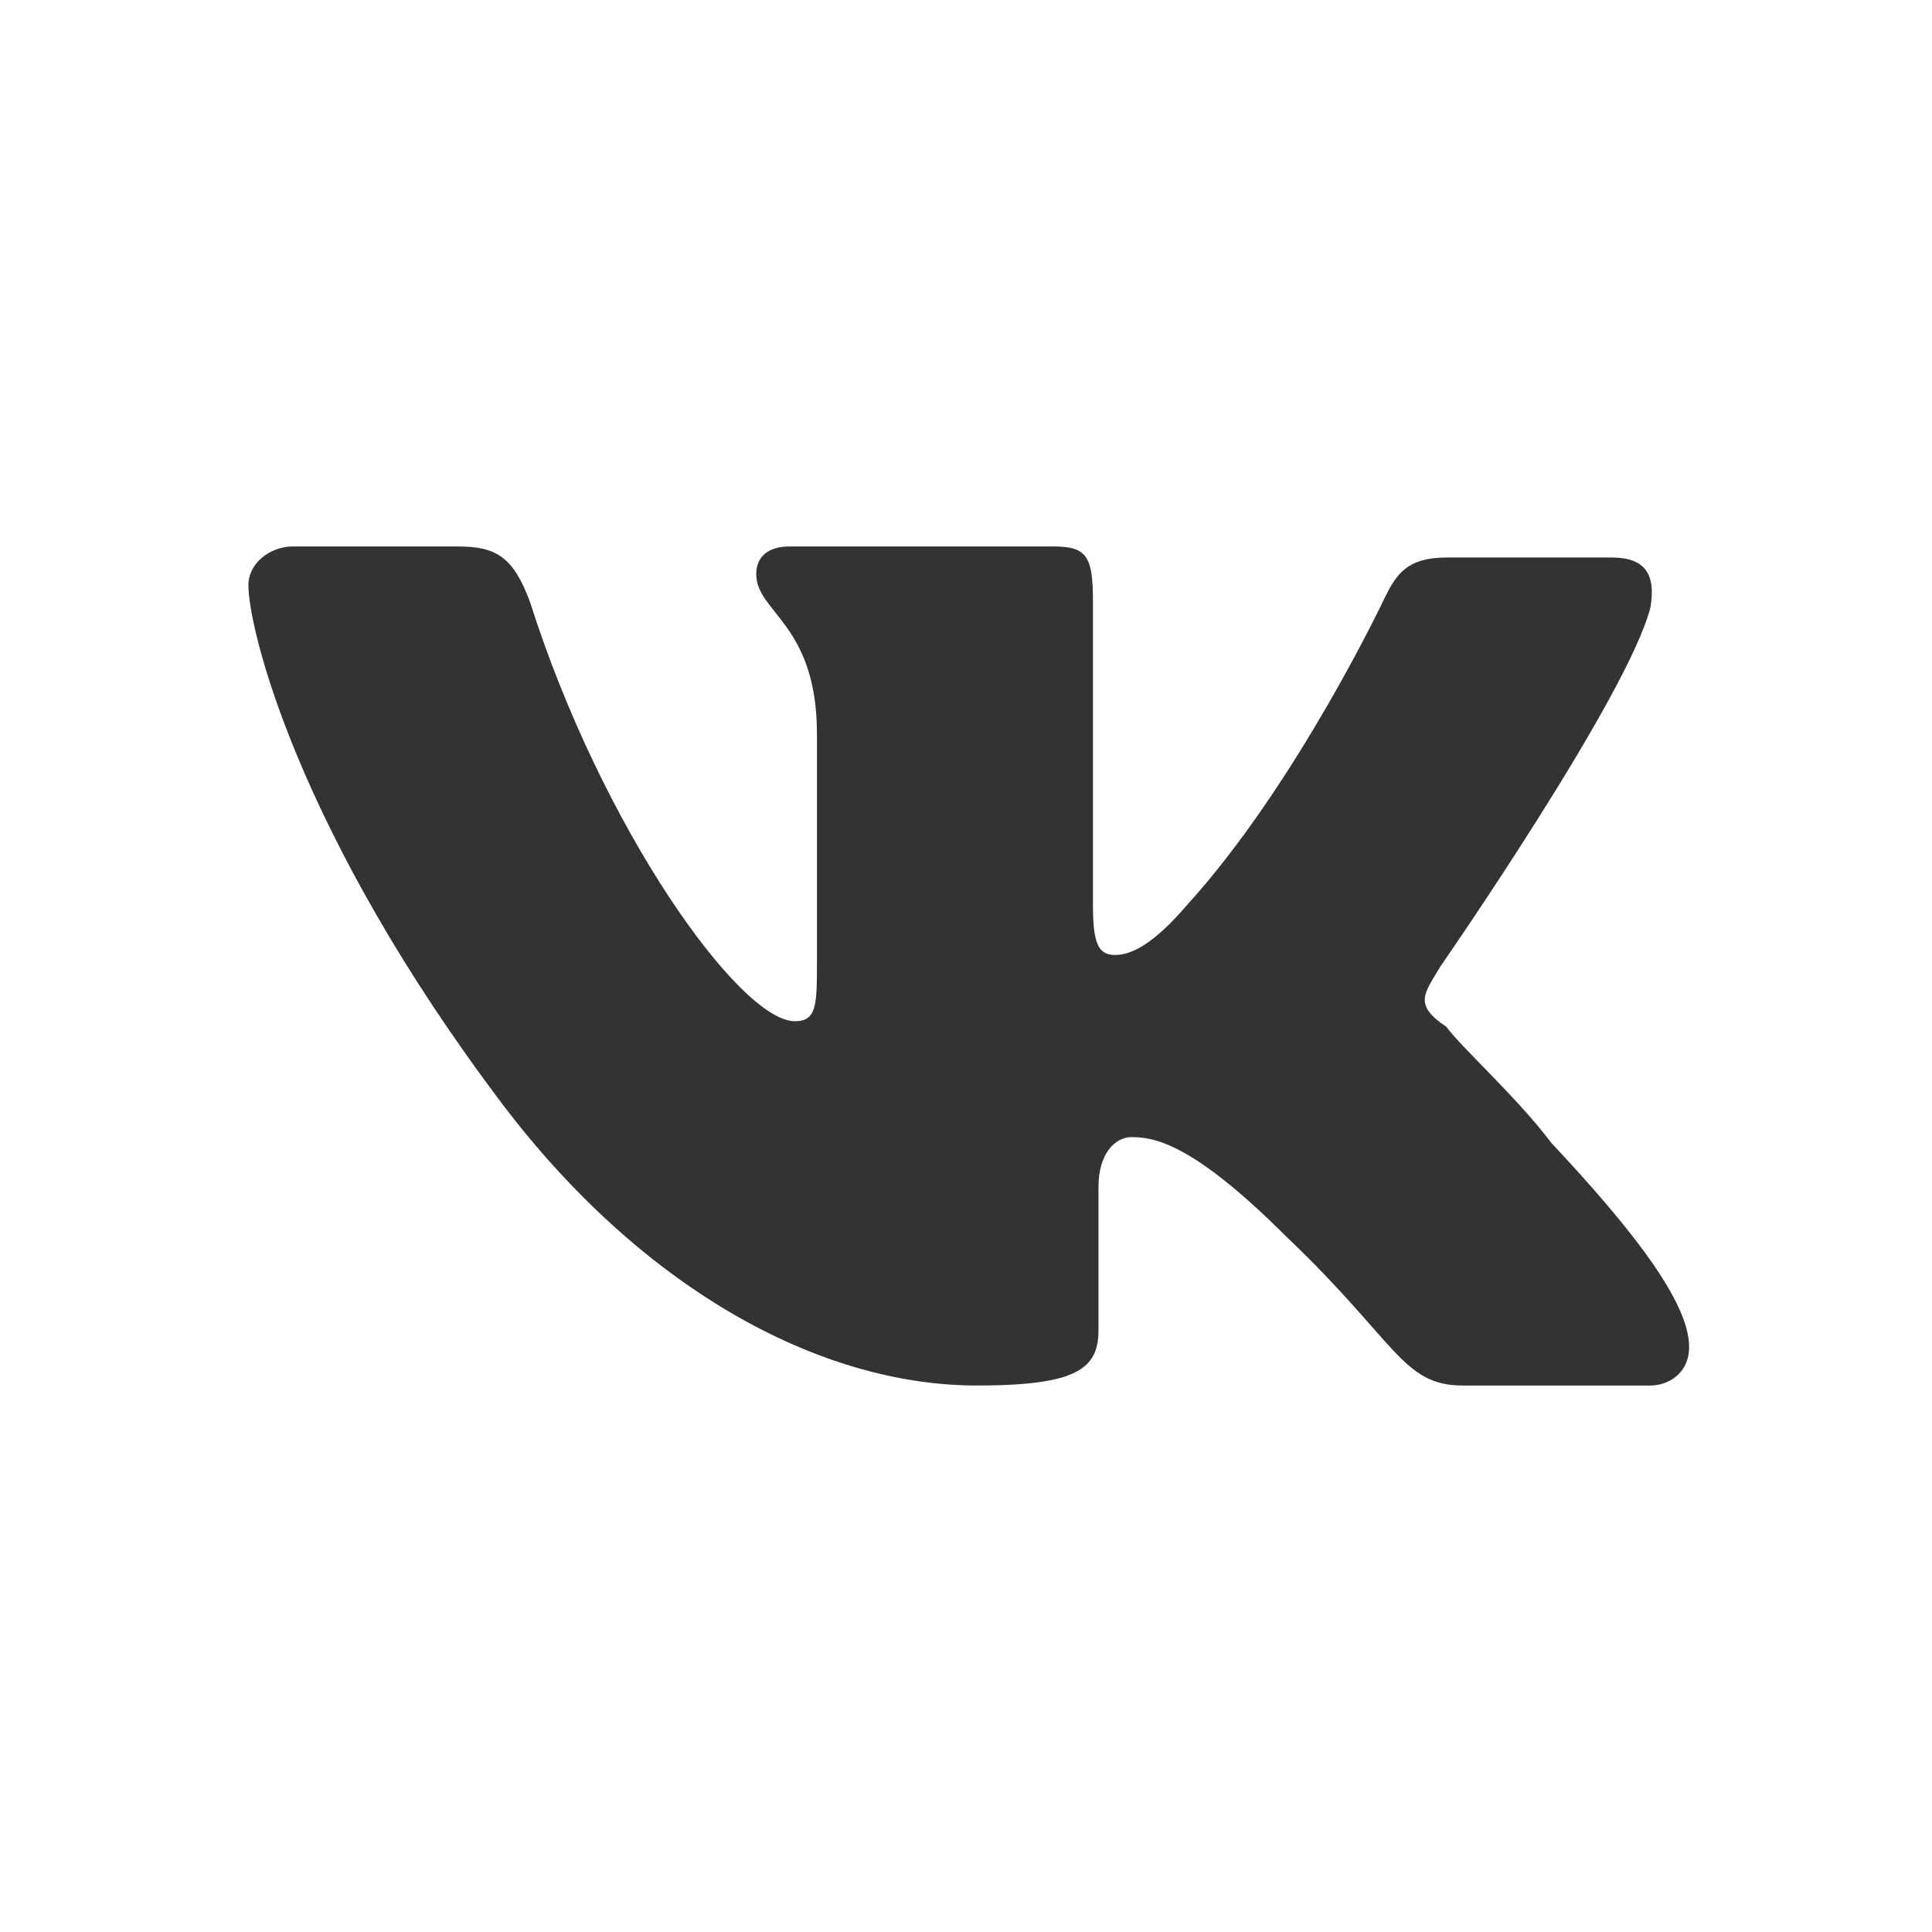
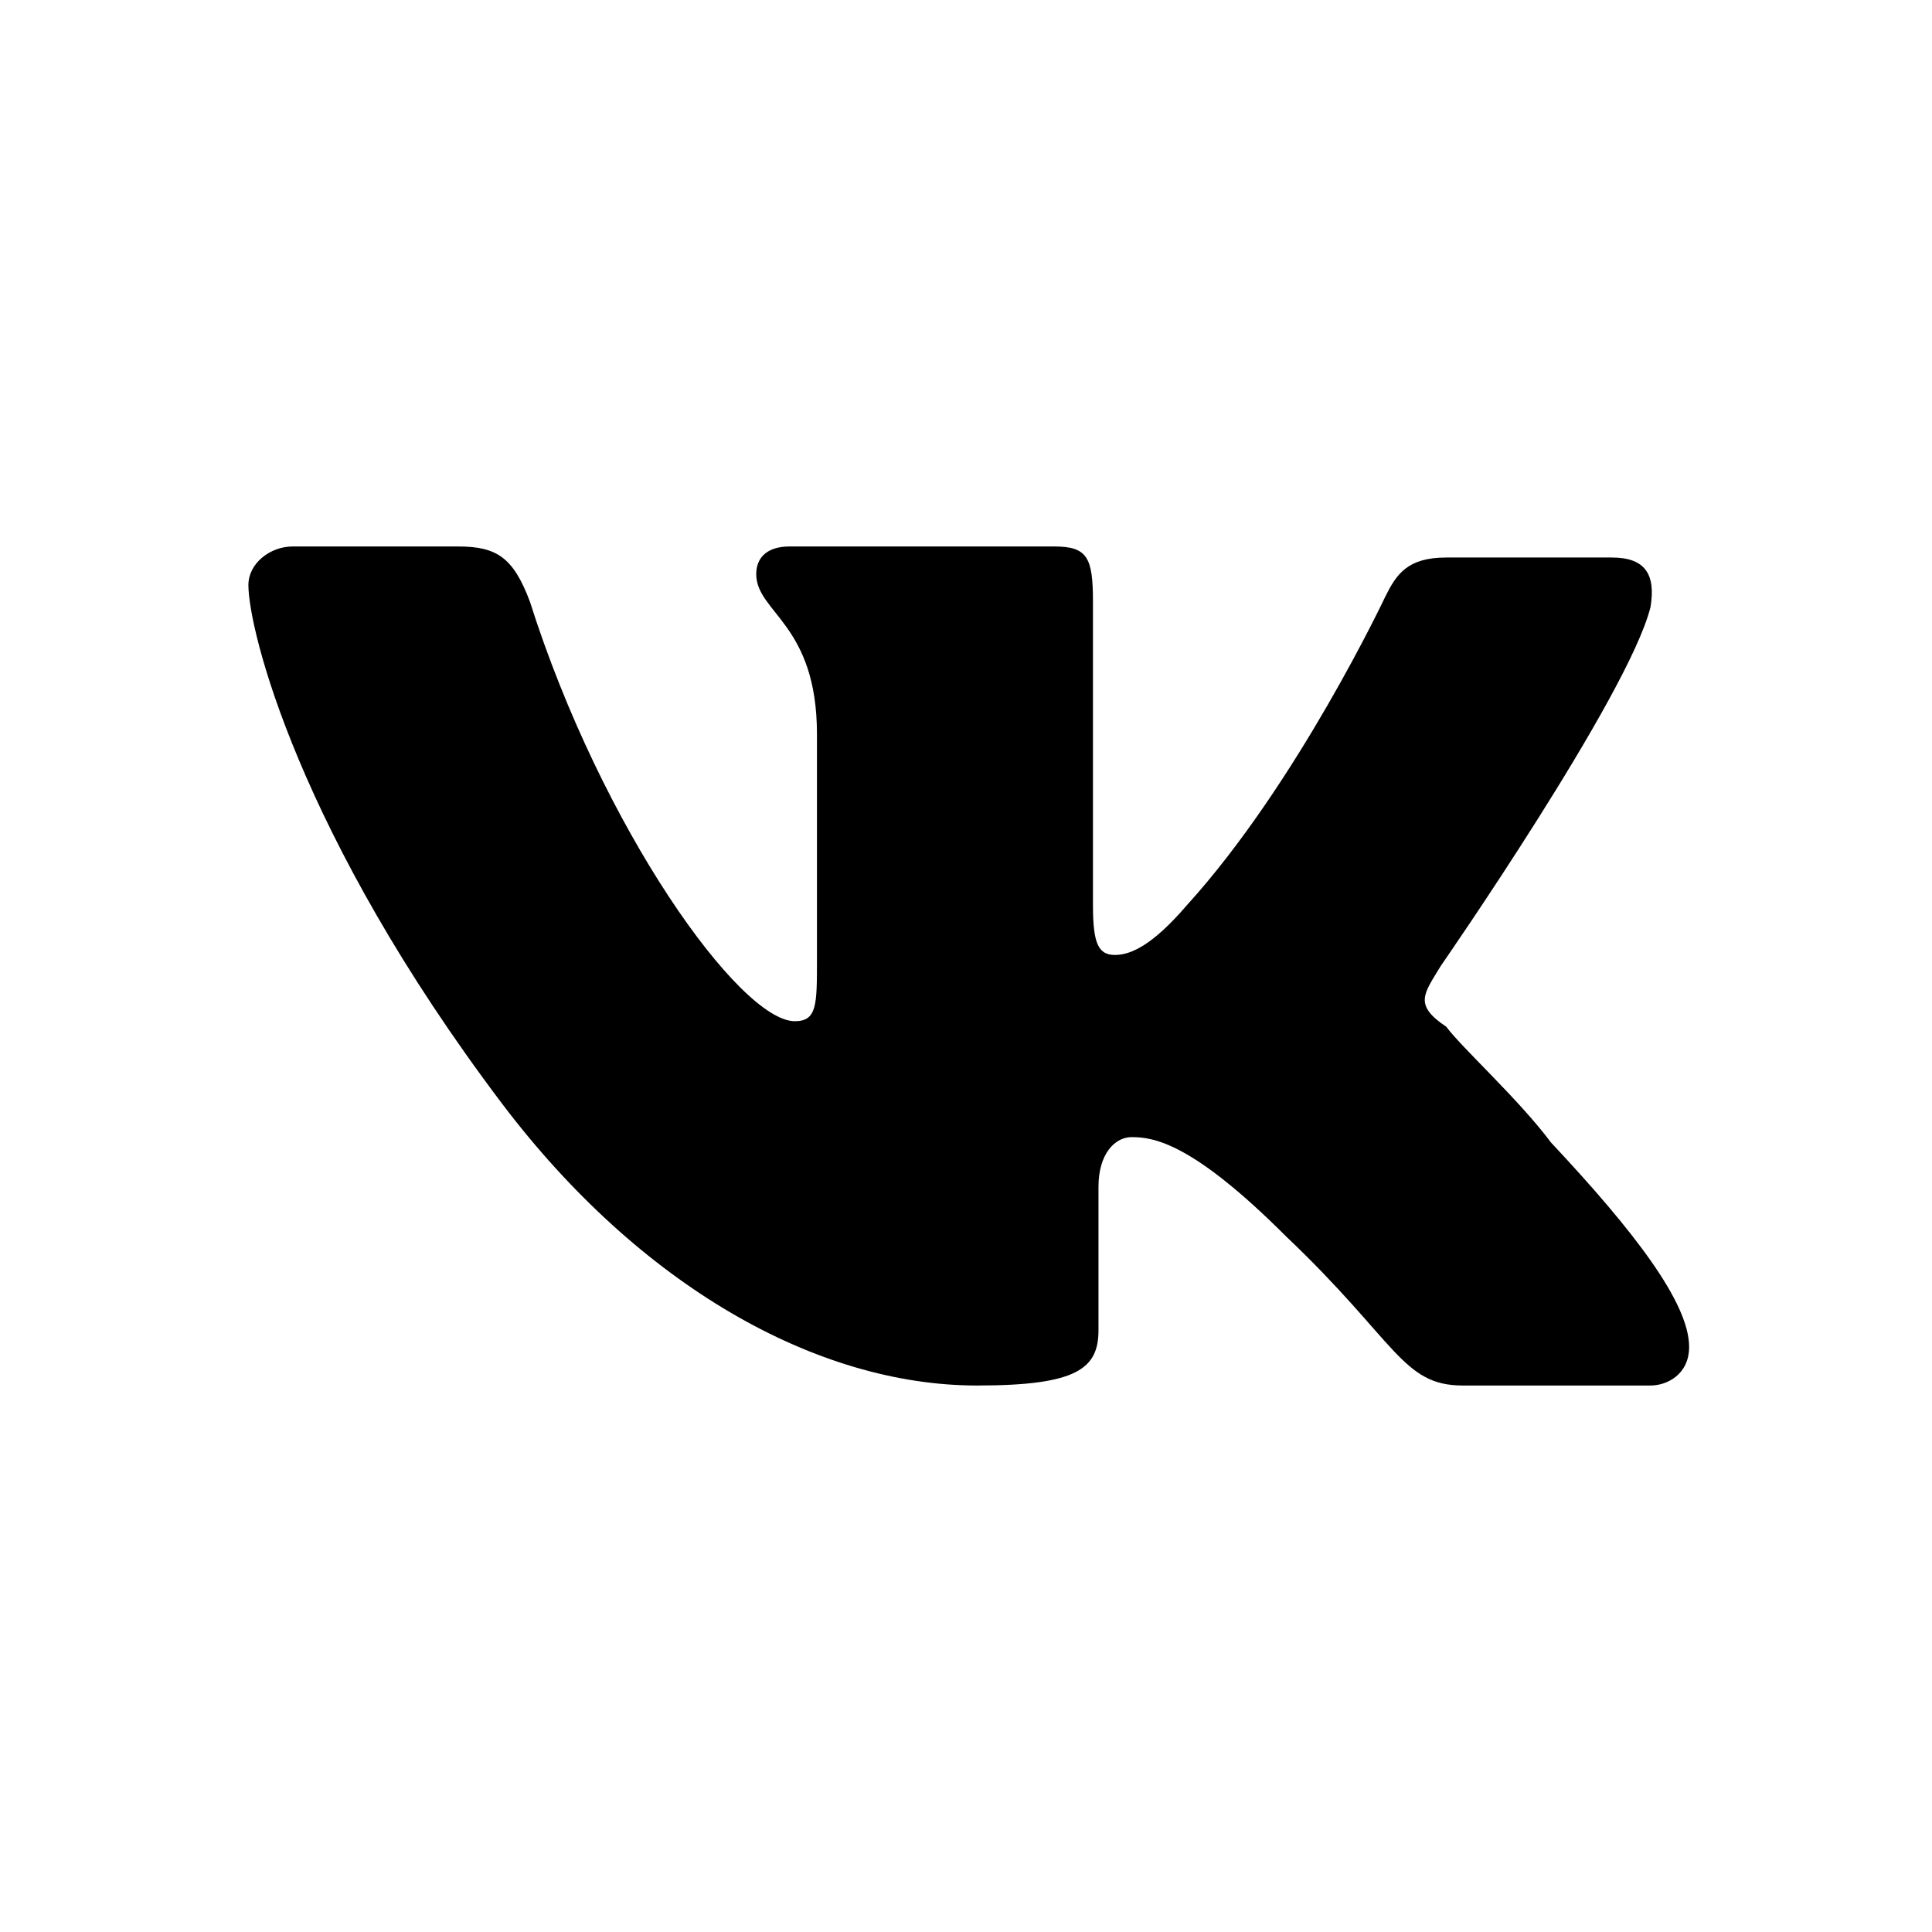
- <svg xmlns="http://www.w3.org/2000/svg" version="1.1" x="0px" y="0px" width="35px" height="35px" viewBox="0 0 35 35" style="enable-background:new 0 0 35 35;" xml:space="preserve">
+ <svg xmlns="http://www.w3.org/2000/svg" version="1.1" x="0px" y="0px" width="35px" height="35px" viewBox="0 0 35 35" xml:space="preserve">
  <style type="text/css">
	.st0{fill:none;}
	.st1{fill:#333333;}
</style>
  <defs>
</defs>
-   <rect class="st0" width="35" height="35" />
-   <path class="st1" d="M26.1,17.5c0,0,3.4-4.9,3.8-6.5c0.1-0.6-0.1-0.9-0.7-0.9c0,0-2,0-3,0c-0.7,0-0.9,0.3-1.1,0.7  c0,0-1.6,3.4-3.6,5.6c-0.6,0.7-1,0.9-1.3,0.9c-0.3,0-0.4-0.2-0.4-0.9v-5.5c0-0.8-0.1-1-0.7-1h-4.8c-0.4,0-0.6,0.2-0.6,0.5  c0,0.7,1.1,0.9,1.1,2.9v4.1c0,0.8,0,1.1-0.4,1.1c-1,0-3.5-3.5-4.8-7.6c-0.3-0.8-0.6-1-1.3-1h-3c-0.4,0-0.8,0.3-0.8,0.7  c0,0.8,0.9,4.5,4.6,9.4c2.5,3.3,5.7,5.1,8.6,5.1c1.8,0,2.2-0.3,2.2-1v-2.6c0-0.6,0.3-0.9,0.6-0.9c0.4,0,1.1,0.1,2.8,1.8  c2,1.9,2.1,2.7,3.2,2.7h3.4c0.3,0,0.7-0.2,0.7-0.7c0-0.8-1-2.1-2.5-3.7c-0.6-0.8-1.6-1.7-1.9-2.1C25.6,18.2,25.8,18,26.1,17.5z" />
+   <path d="M26.1,17.5c0,0,3.4-4.9,3.8-6.5c0.1-0.6-0.1-0.9-0.7-0.9c0,0-2,0-3,0c-0.7,0-0.9,0.3-1.1,0.7  c0,0-1.6,3.4-3.6,5.6c-0.6,0.7-1,0.9-1.3,0.9c-0.3,0-0.4-0.2-0.4-0.9v-5.5c0-0.8-0.1-1-0.7-1h-4.8c-0.4,0-0.6,0.2-0.6,0.5  c0,0.7,1.1,0.9,1.1,2.9v4.1c0,0.8,0,1.1-0.4,1.1c-1,0-3.5-3.5-4.8-7.6c-0.3-0.8-0.6-1-1.3-1h-3c-0.4,0-0.8,0.3-0.8,0.7  c0,0.8,0.9,4.5,4.6,9.4c2.5,3.3,5.7,5.1,8.6,5.1c1.8,0,2.2-0.3,2.2-1v-2.6c0-0.6,0.3-0.9,0.6-0.9c0.4,0,1.1,0.1,2.8,1.8  c2,1.9,2.1,2.7,3.2,2.7h3.4c0.3,0,0.7-0.2,0.7-0.7c0-0.8-1-2.1-2.5-3.7c-0.6-0.8-1.6-1.7-1.9-2.1C25.6,18.2,25.8,18,26.1,17.5z" />
</svg>
